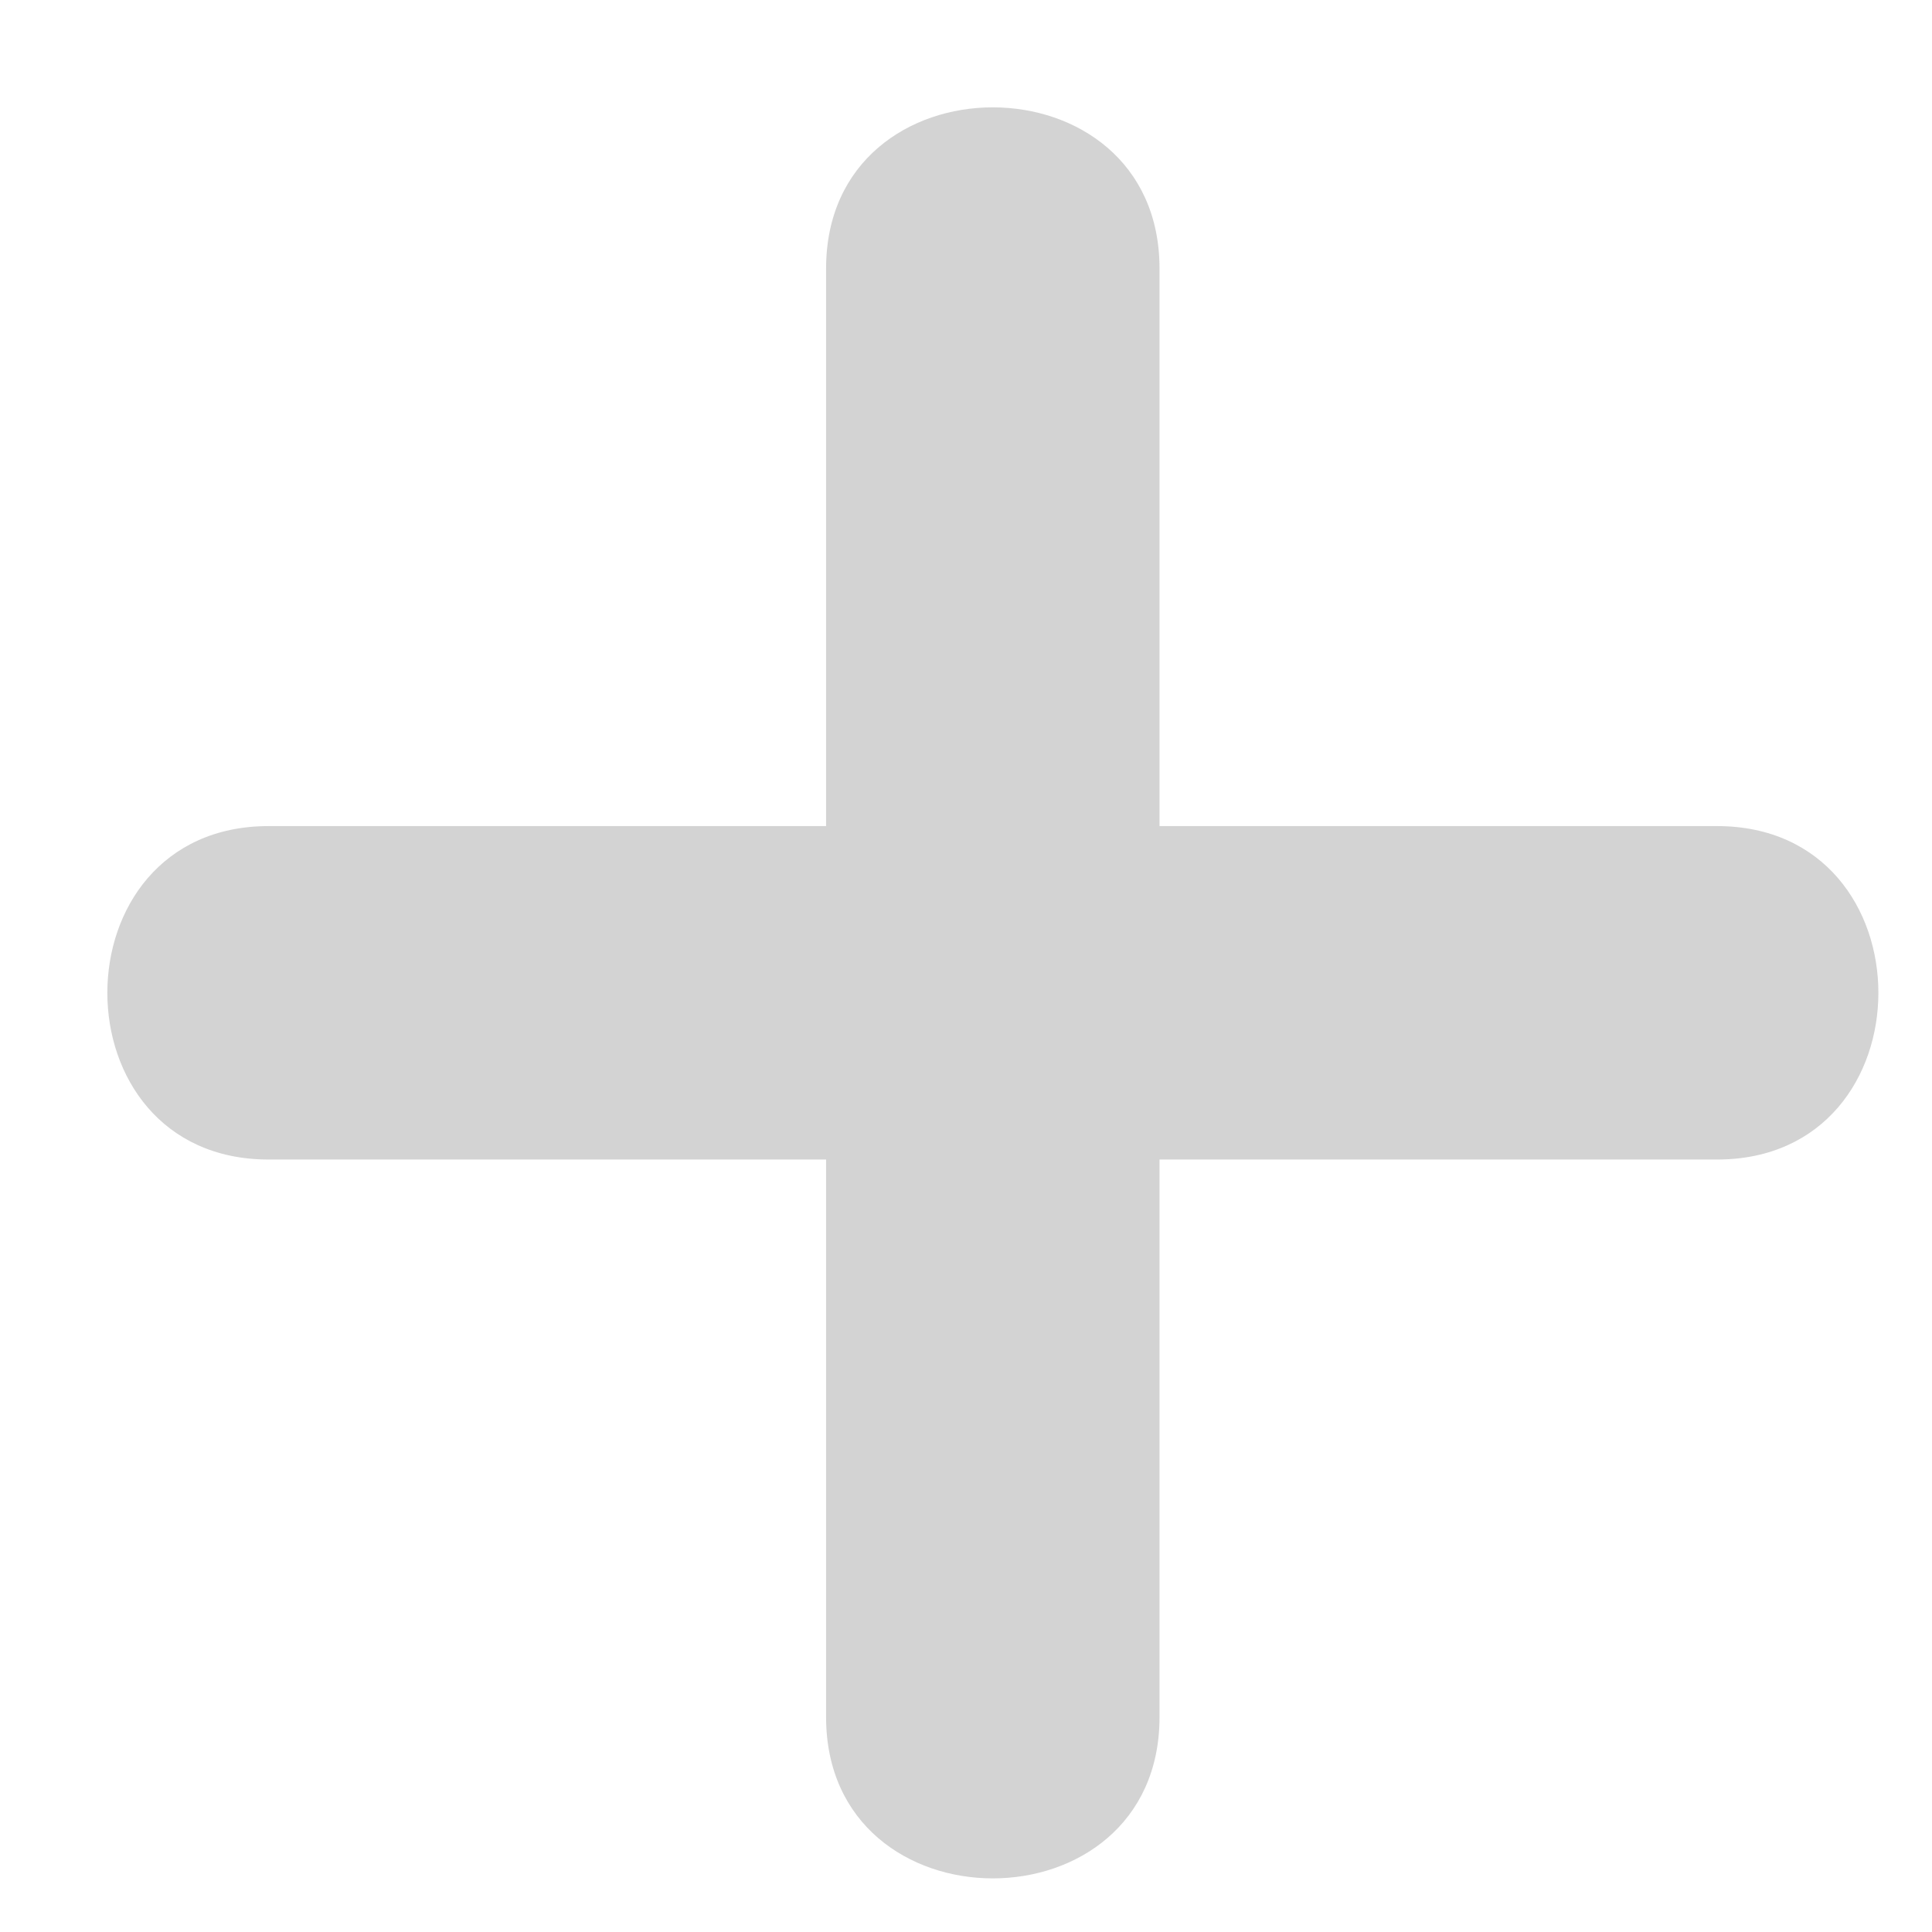
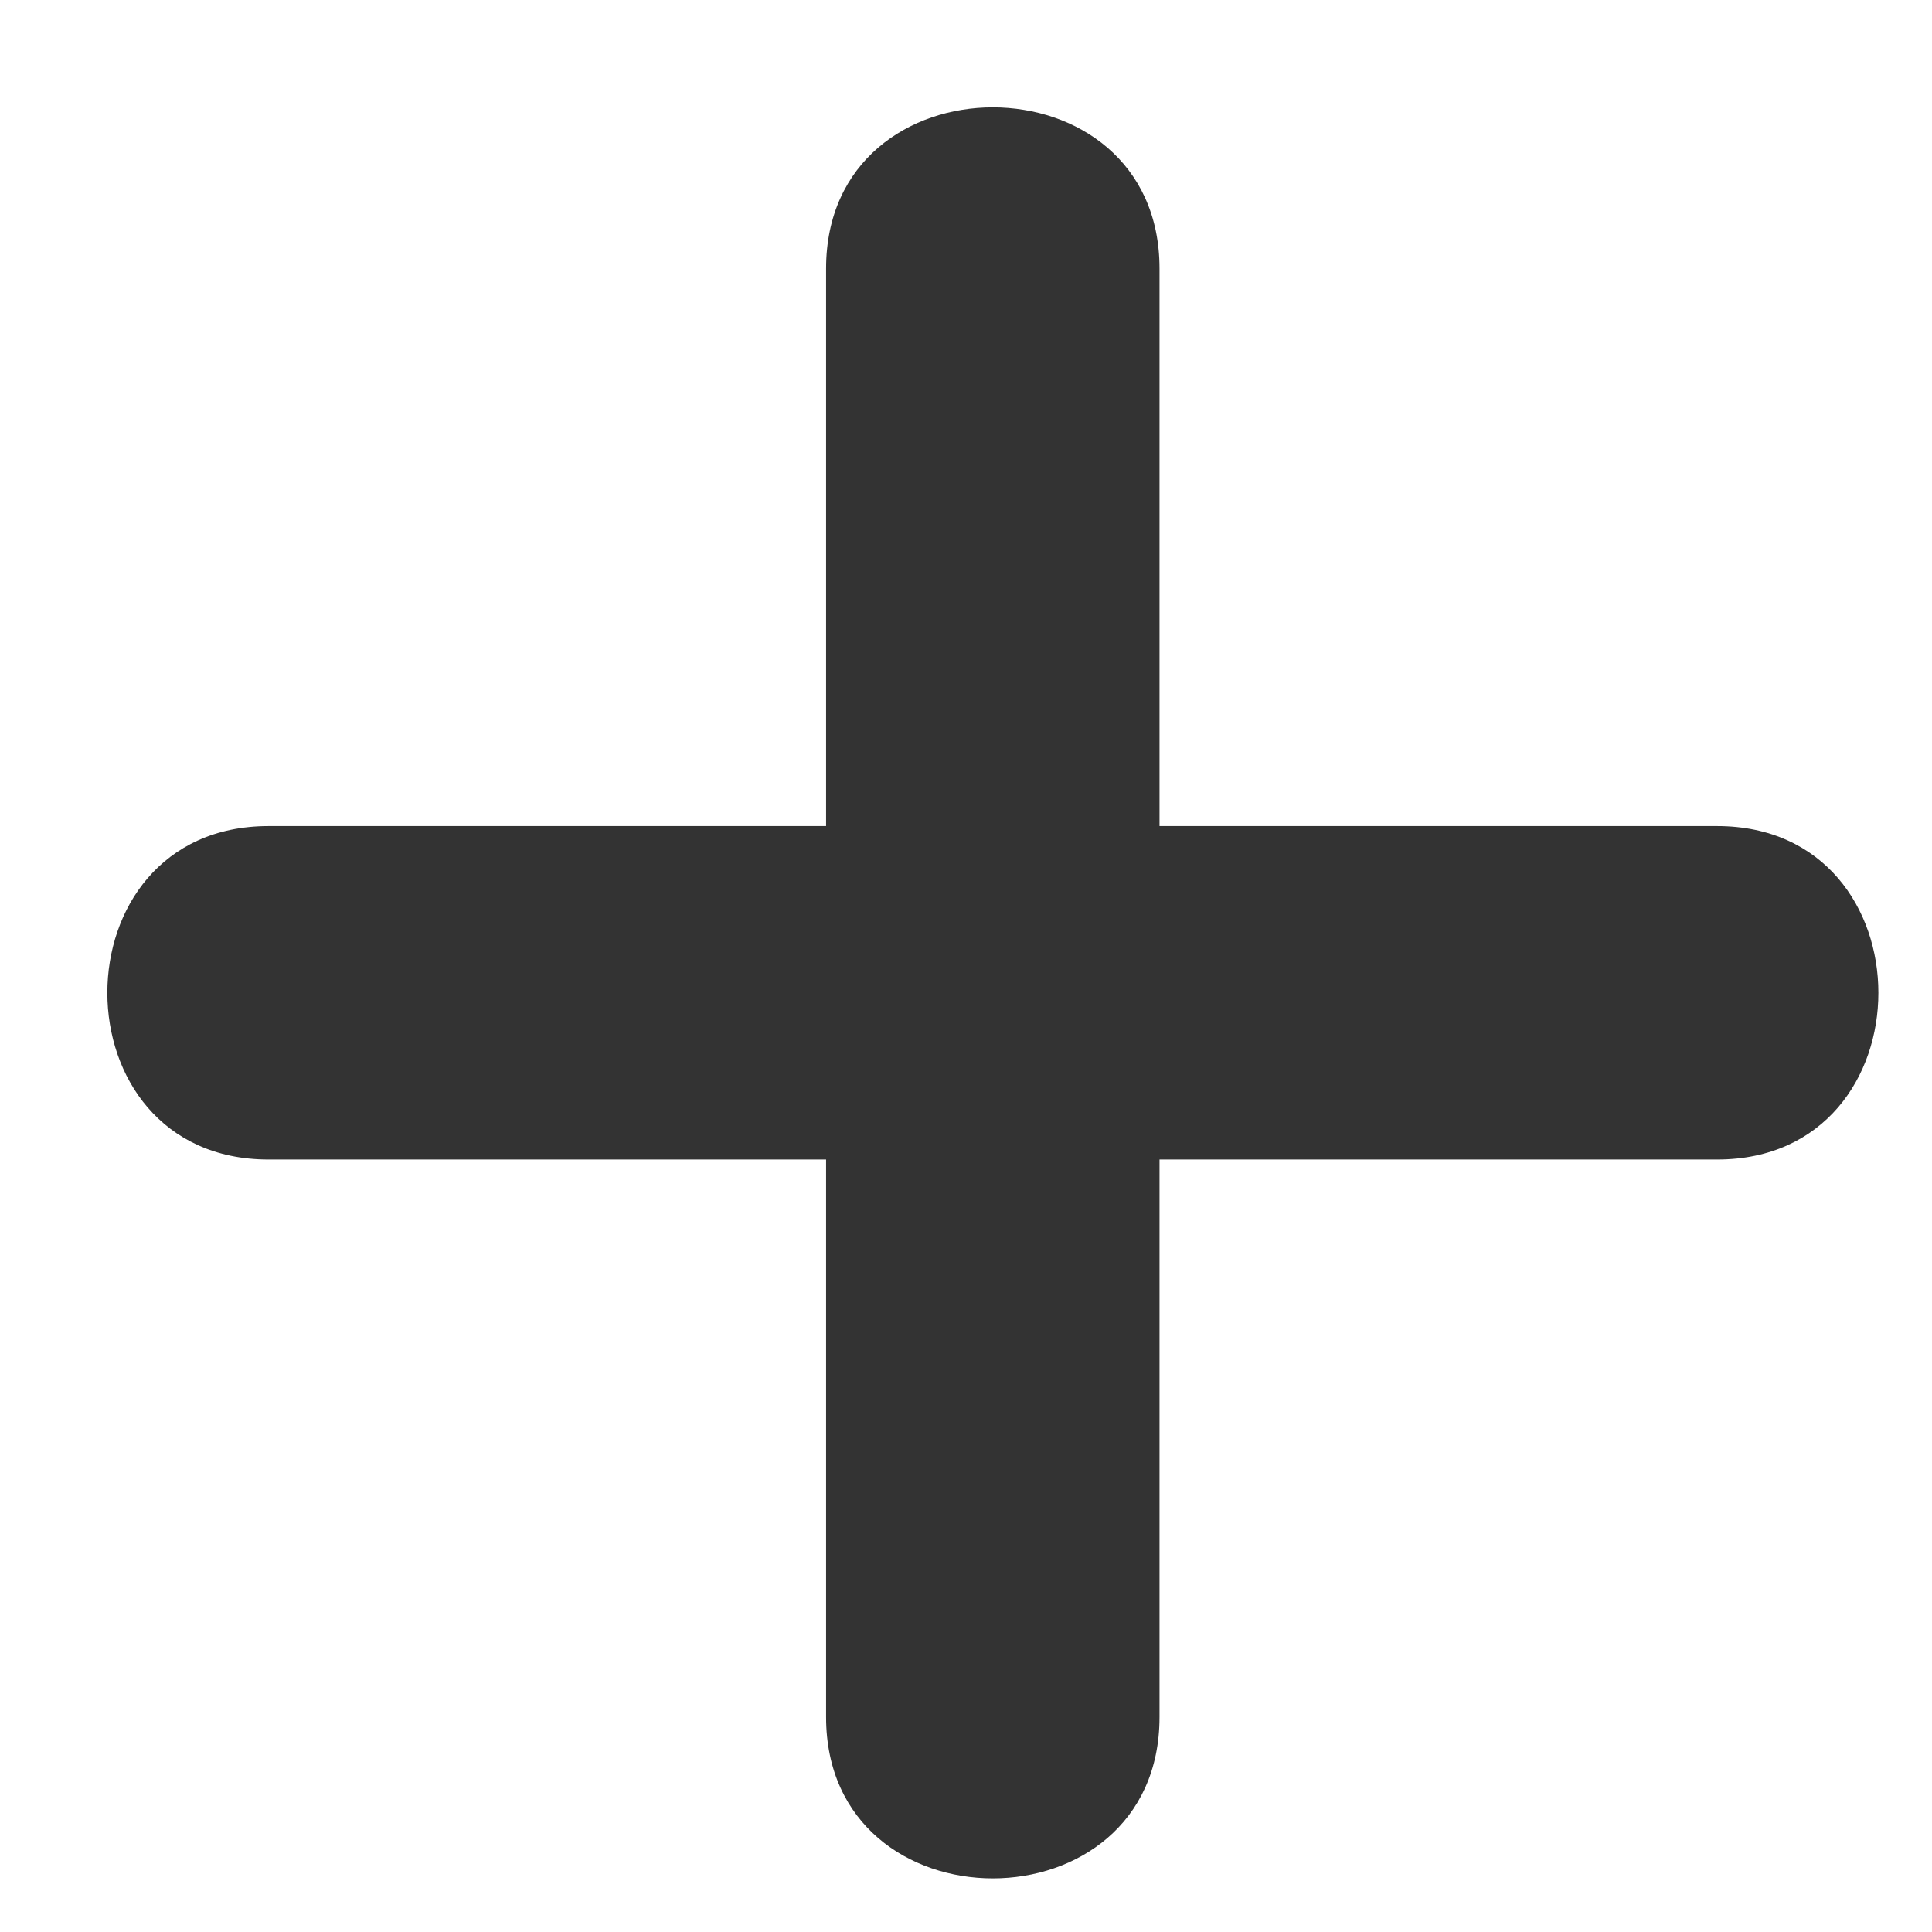
<svg xmlns="http://www.w3.org/2000/svg" width="12" height="12" viewBox="0 0 12 12" fill="none">
-   <path d="M10.665 5.131H7.202V1.668C7.202 0.333 5.131 0.333 5.131 1.668V5.131H1.668C0.333 5.131 0.333 7.202 1.668 7.202H5.131V10.665C5.131 12.001 7.202 12.001 7.202 10.665V7.202H10.665C12.001 7.202 12.001 5.131 10.665 5.131Z" fill="#D3D3D3" />
+   <path d="M10.665 5.131H7.202V1.668C7.202 0.333 5.131 0.333 5.131 1.668V5.131H1.668C0.333 5.131 0.333 7.202 1.668 7.202H5.131V10.665C5.131 12.001 7.202 12.001 7.202 10.665V7.202H10.665C12.001 7.202 12.001 5.131 10.665 5.131Z" fill="#333333" />
</svg>
